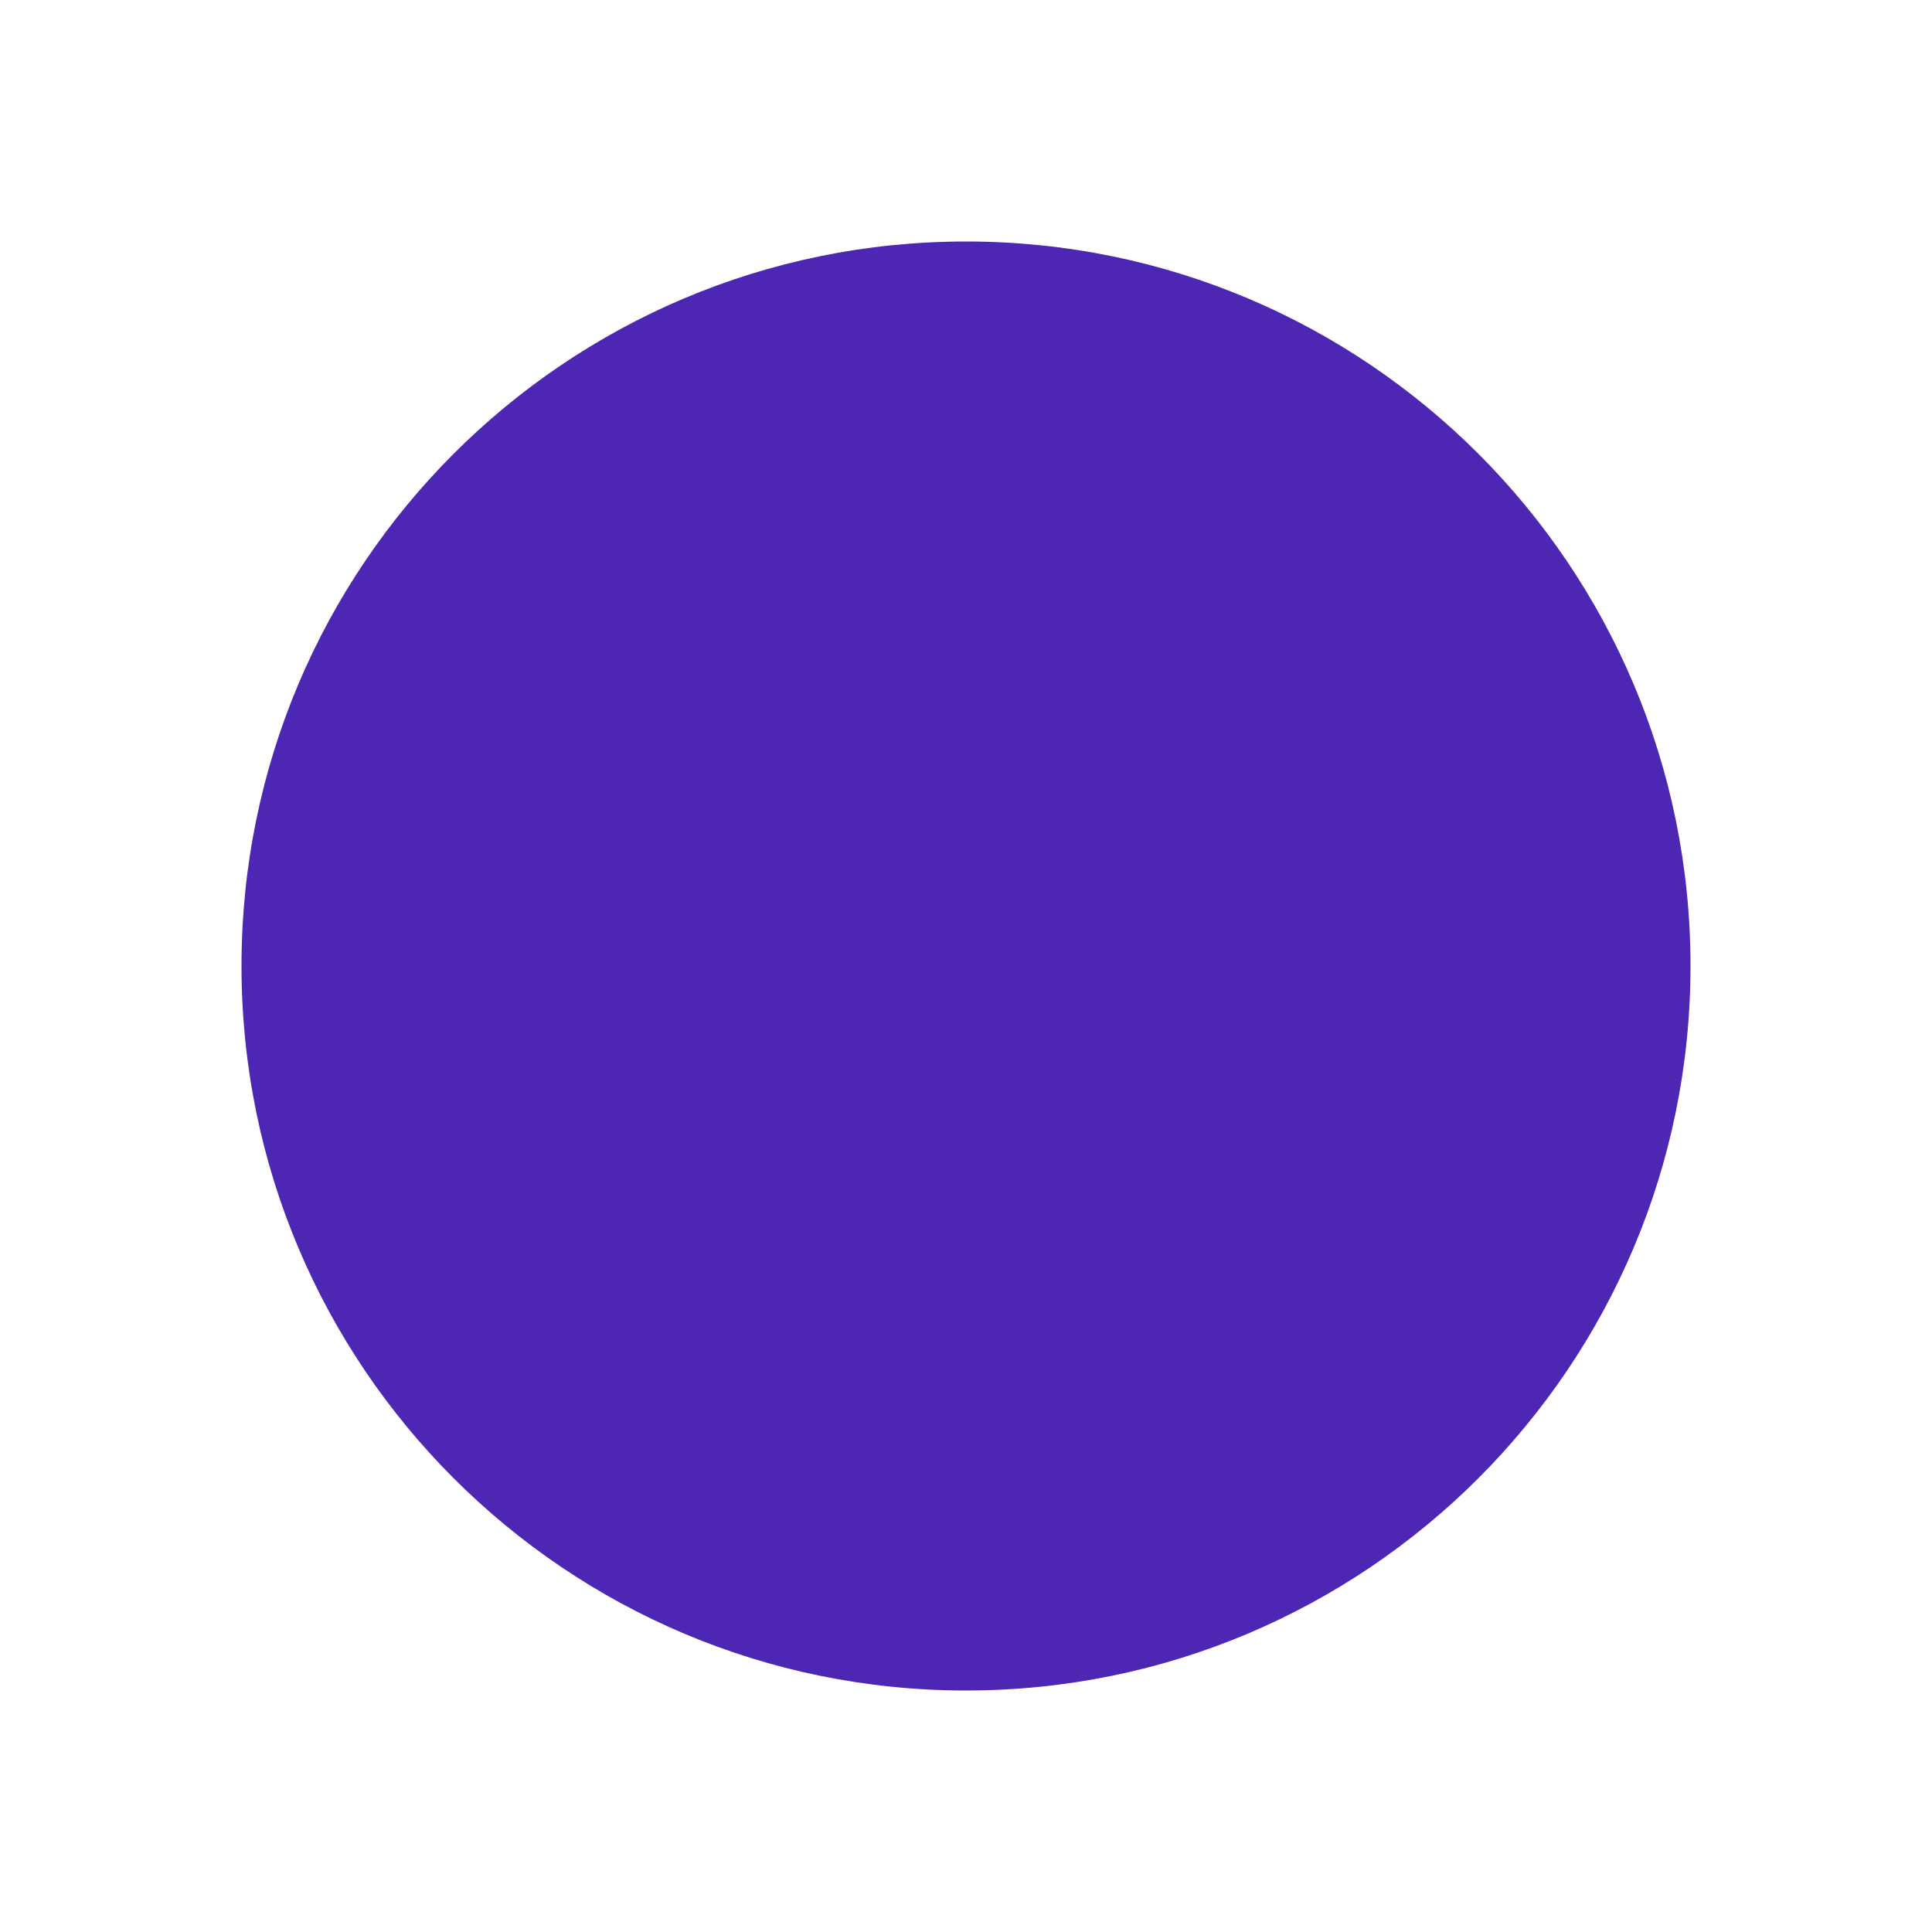
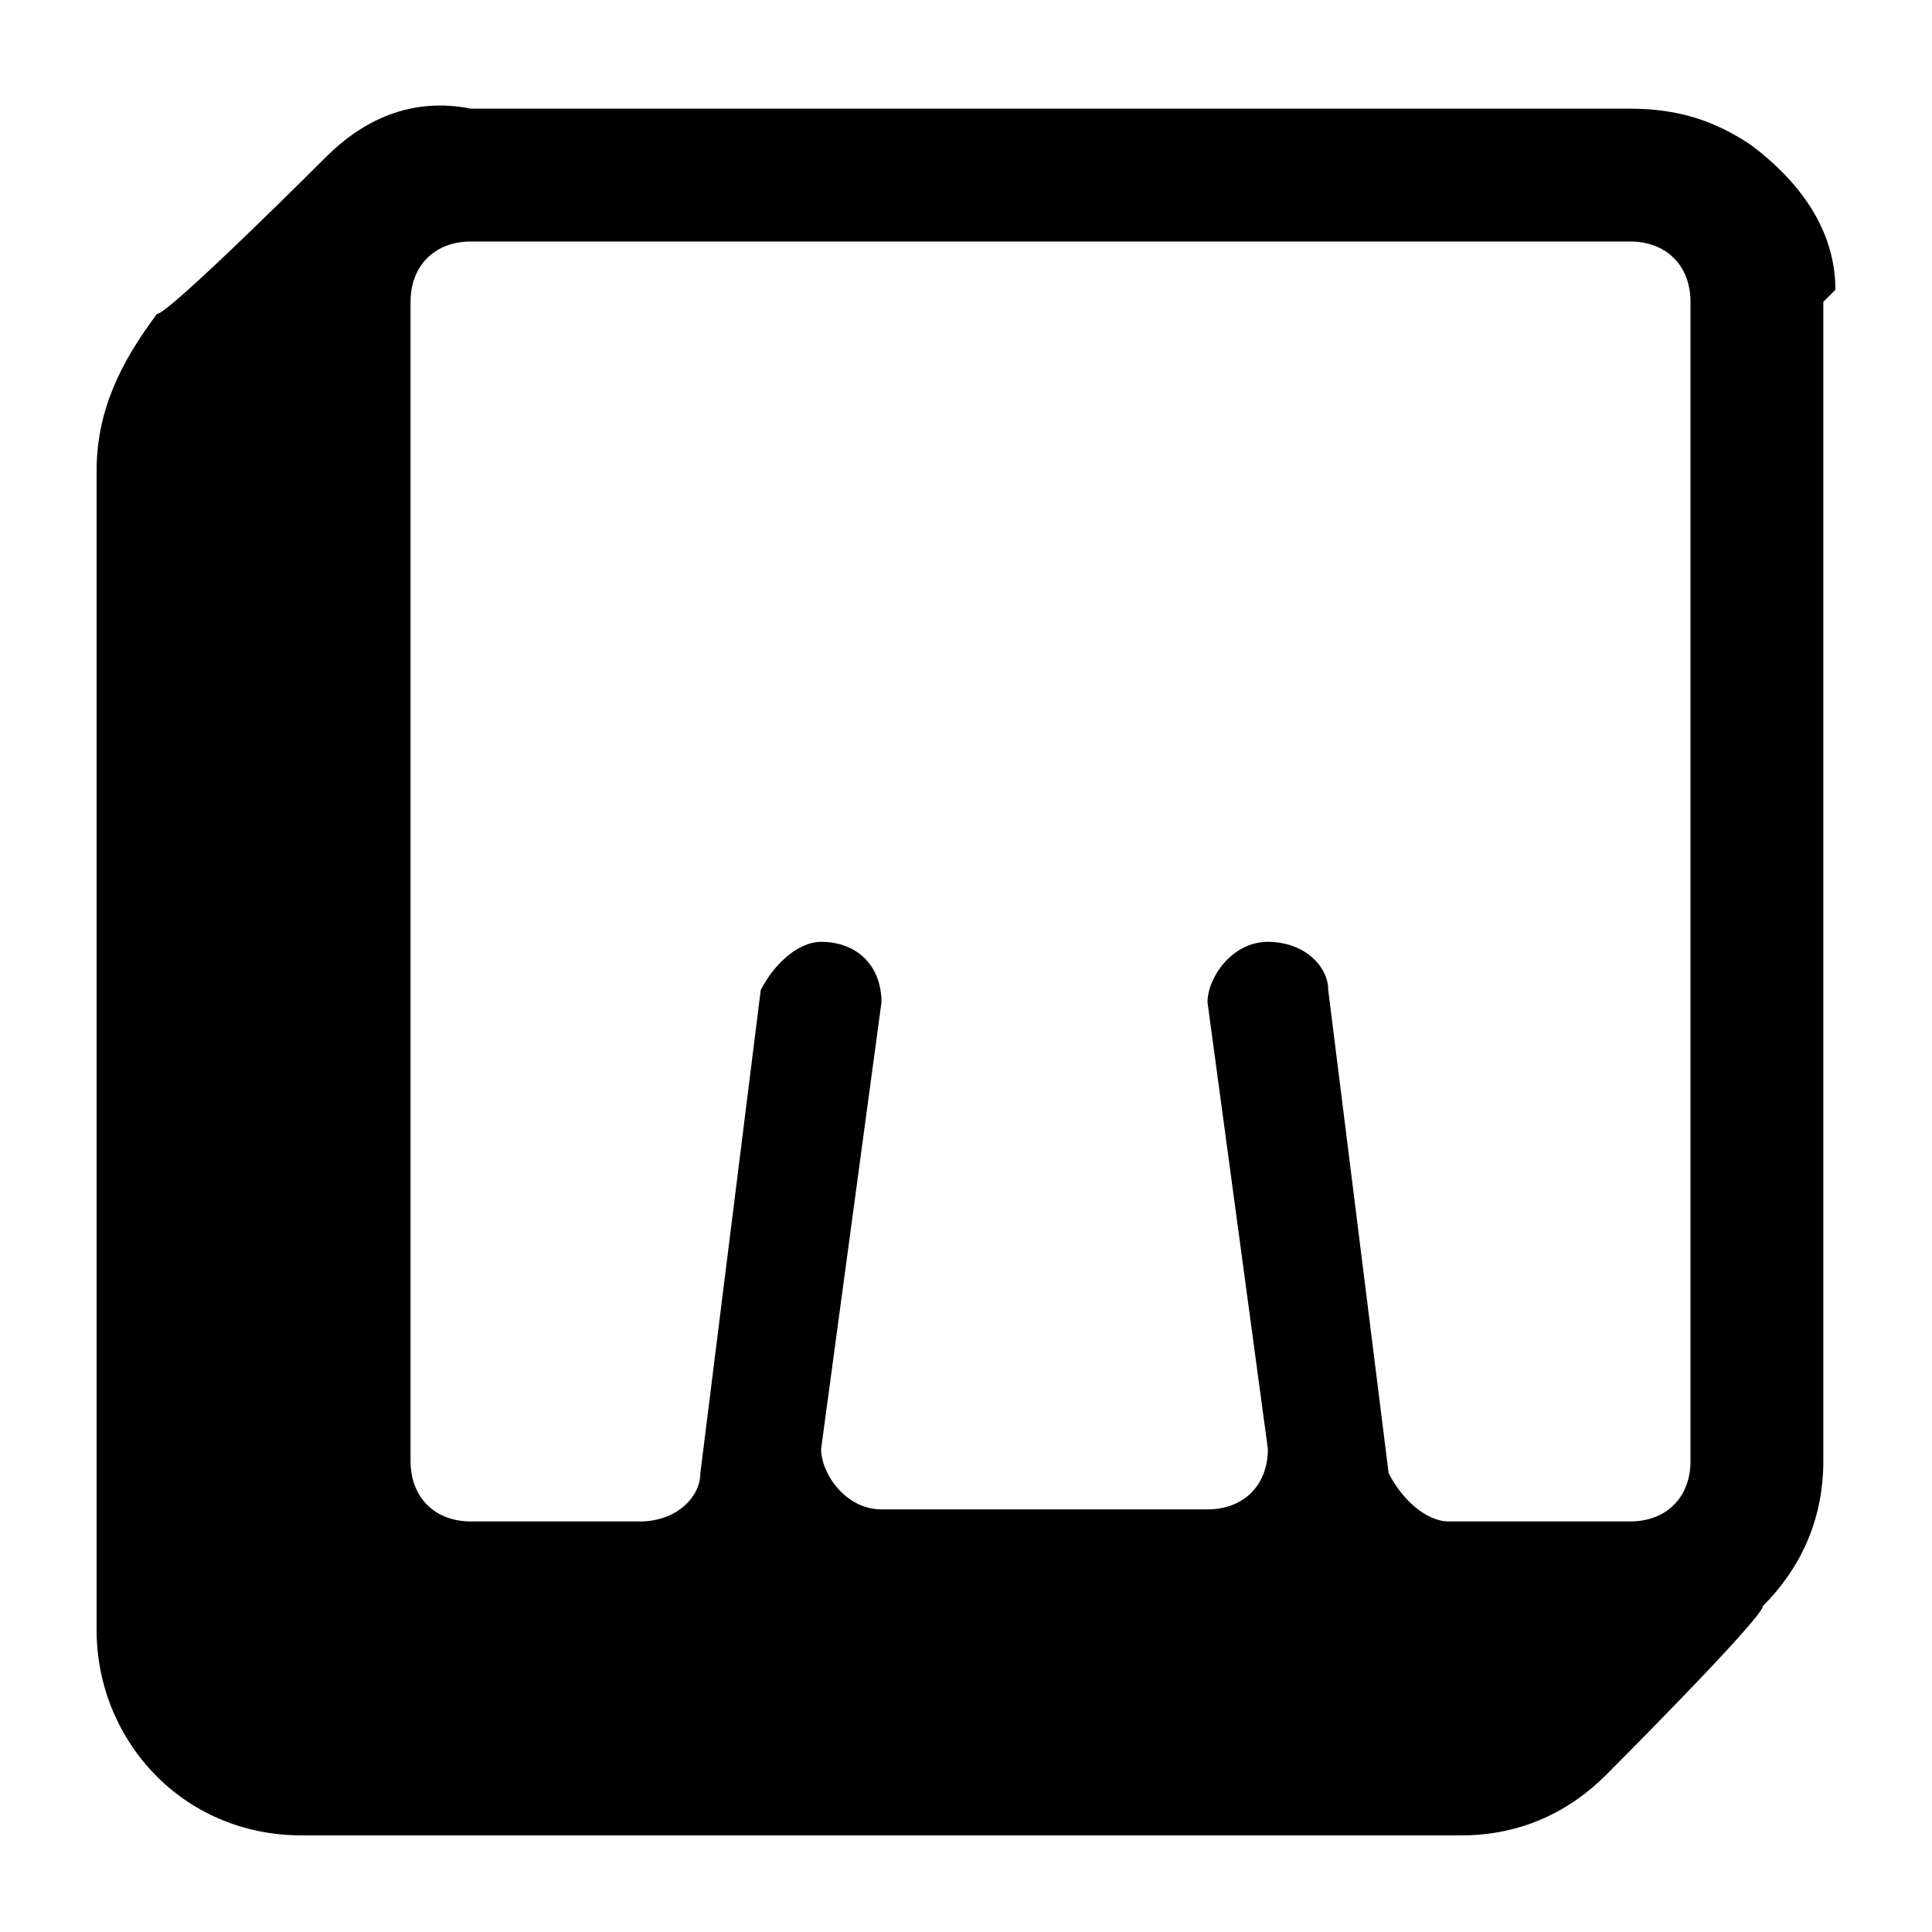
- <svg xmlns="http://www.w3.org/2000/svg" viewBox="0 0 16 16">
-   <style type="text/css">
- 		.st0 {
- 			fill: #4d26b3;
- 		}
- 		@media (prefers-color-scheme: dark) {
- 			.st0 {
- 				fill: #b1e82d;
- 			}
- 		}
- 	</style>
-   <circle class="st0" cx="8" cy="8" r="6" />
+ <svg xmlns="http://www.w3.org/2000/svg" version="1.1" id="Layer_1" x="0px" y="0px" viewBox="0 0 16 16" style="enable-background:new 0 0 16 16;" xml:space="preserve">
+   <g>
+     <path d="M15.2,2.4c0-0.5-0.3-0.9-0.7-1.2c-0.3-0.2-0.6-0.3-1-0.3H3.9C3.4,0.8,3,1,2.7,1.3c0,0-1.3,1.3-1.4,1.3C1,3,0.8,3.4,0.8,3.9   v9.6c0,0.9,0.7,1.7,1.7,1.7h9.6c0.5,0,0.9-0.2,1.2-0.5c0,0,1.3-1.3,1.3-1.4c0.3-0.3,0.5-0.7,0.5-1.2V2.5   C15.2,2.4,15.2,2.4,15.2,2.4z M14,12.1c0,0.3-0.2,0.5-0.5,0.5H12c-0.2,0-0.4-0.2-0.5-0.4l-0.5-4c0-0.2-0.2-0.4-0.5-0.4h0   c-0.3,0-0.5,0.3-0.5,0.5l0.5,3.7c0,0.3-0.2,0.5-0.5,0.5H7.3c-0.3,0-0.5-0.3-0.5-0.5l0.5-3.7c0-0.3-0.2-0.5-0.5-0.5h0   c-0.2,0-0.4,0.2-0.5,0.4l-0.5,4c0,0.2-0.2,0.4-0.5,0.4H3.9c-0.3,0-0.5-0.2-0.5-0.5V2.5C3.4,2.2,3.6,2,3.9,2h9.6   C13.8,2,14,2.2,14,2.5V12.1z" />
+   </g>
</svg>
